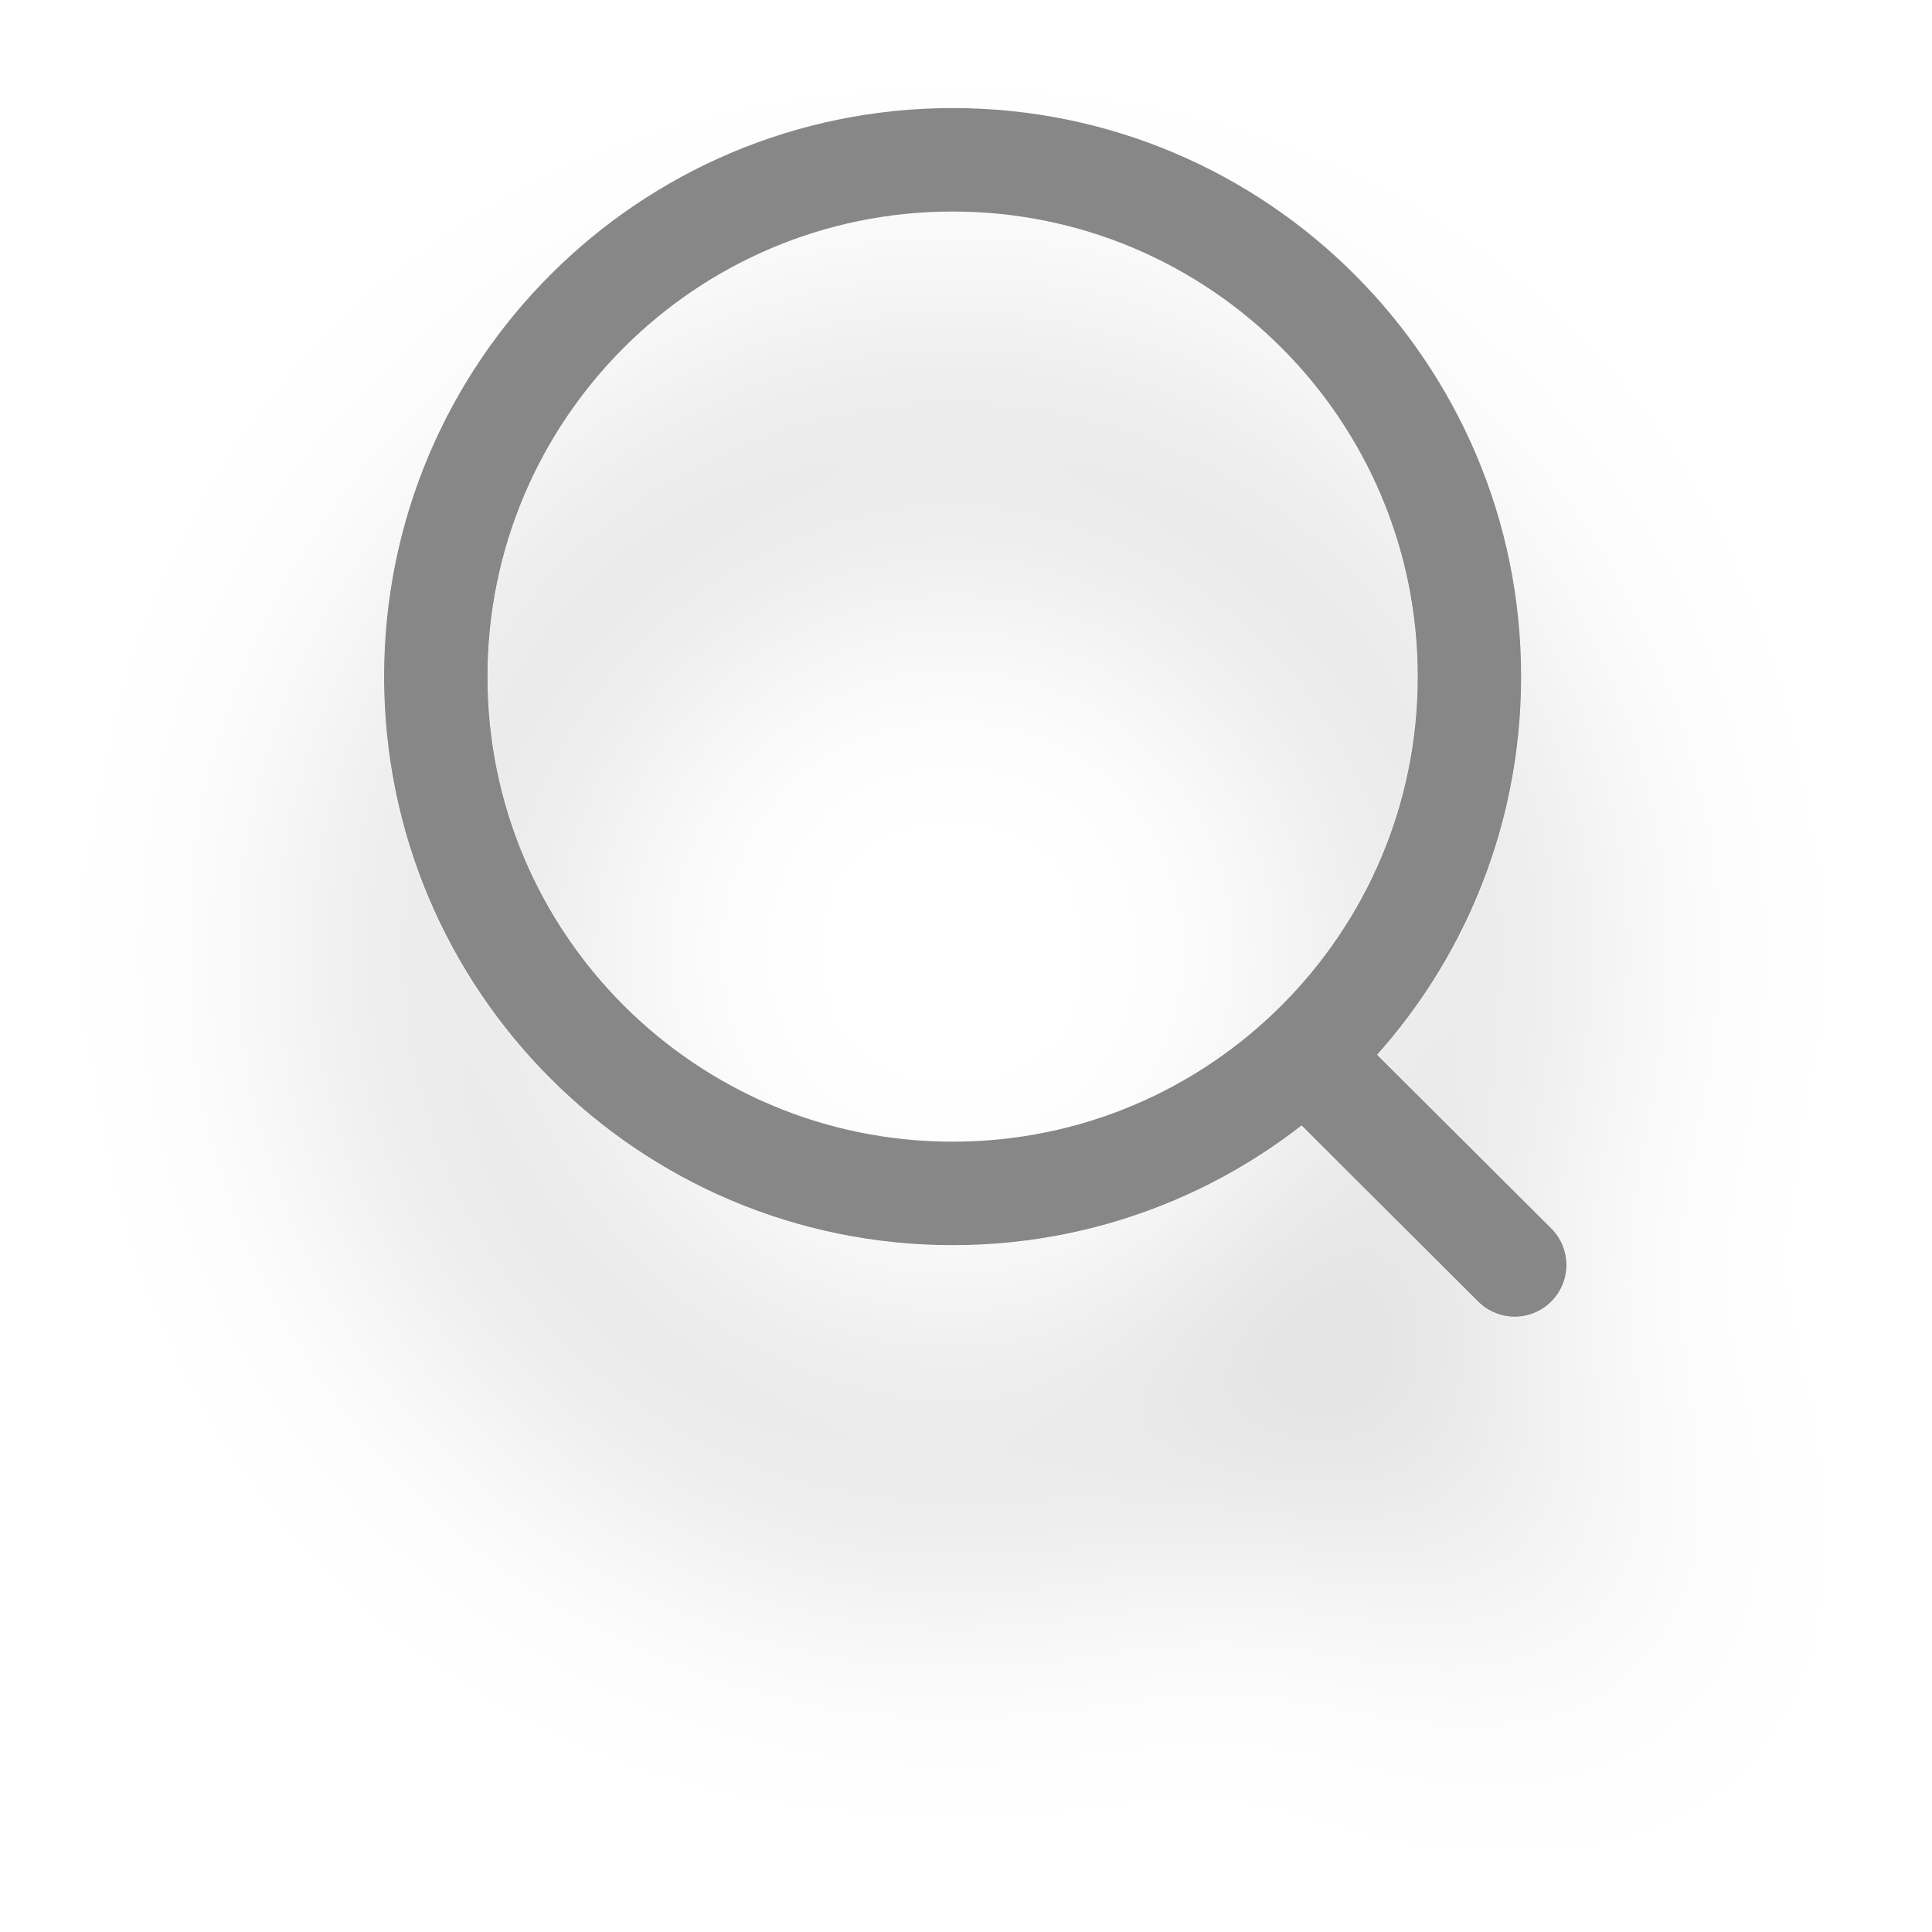
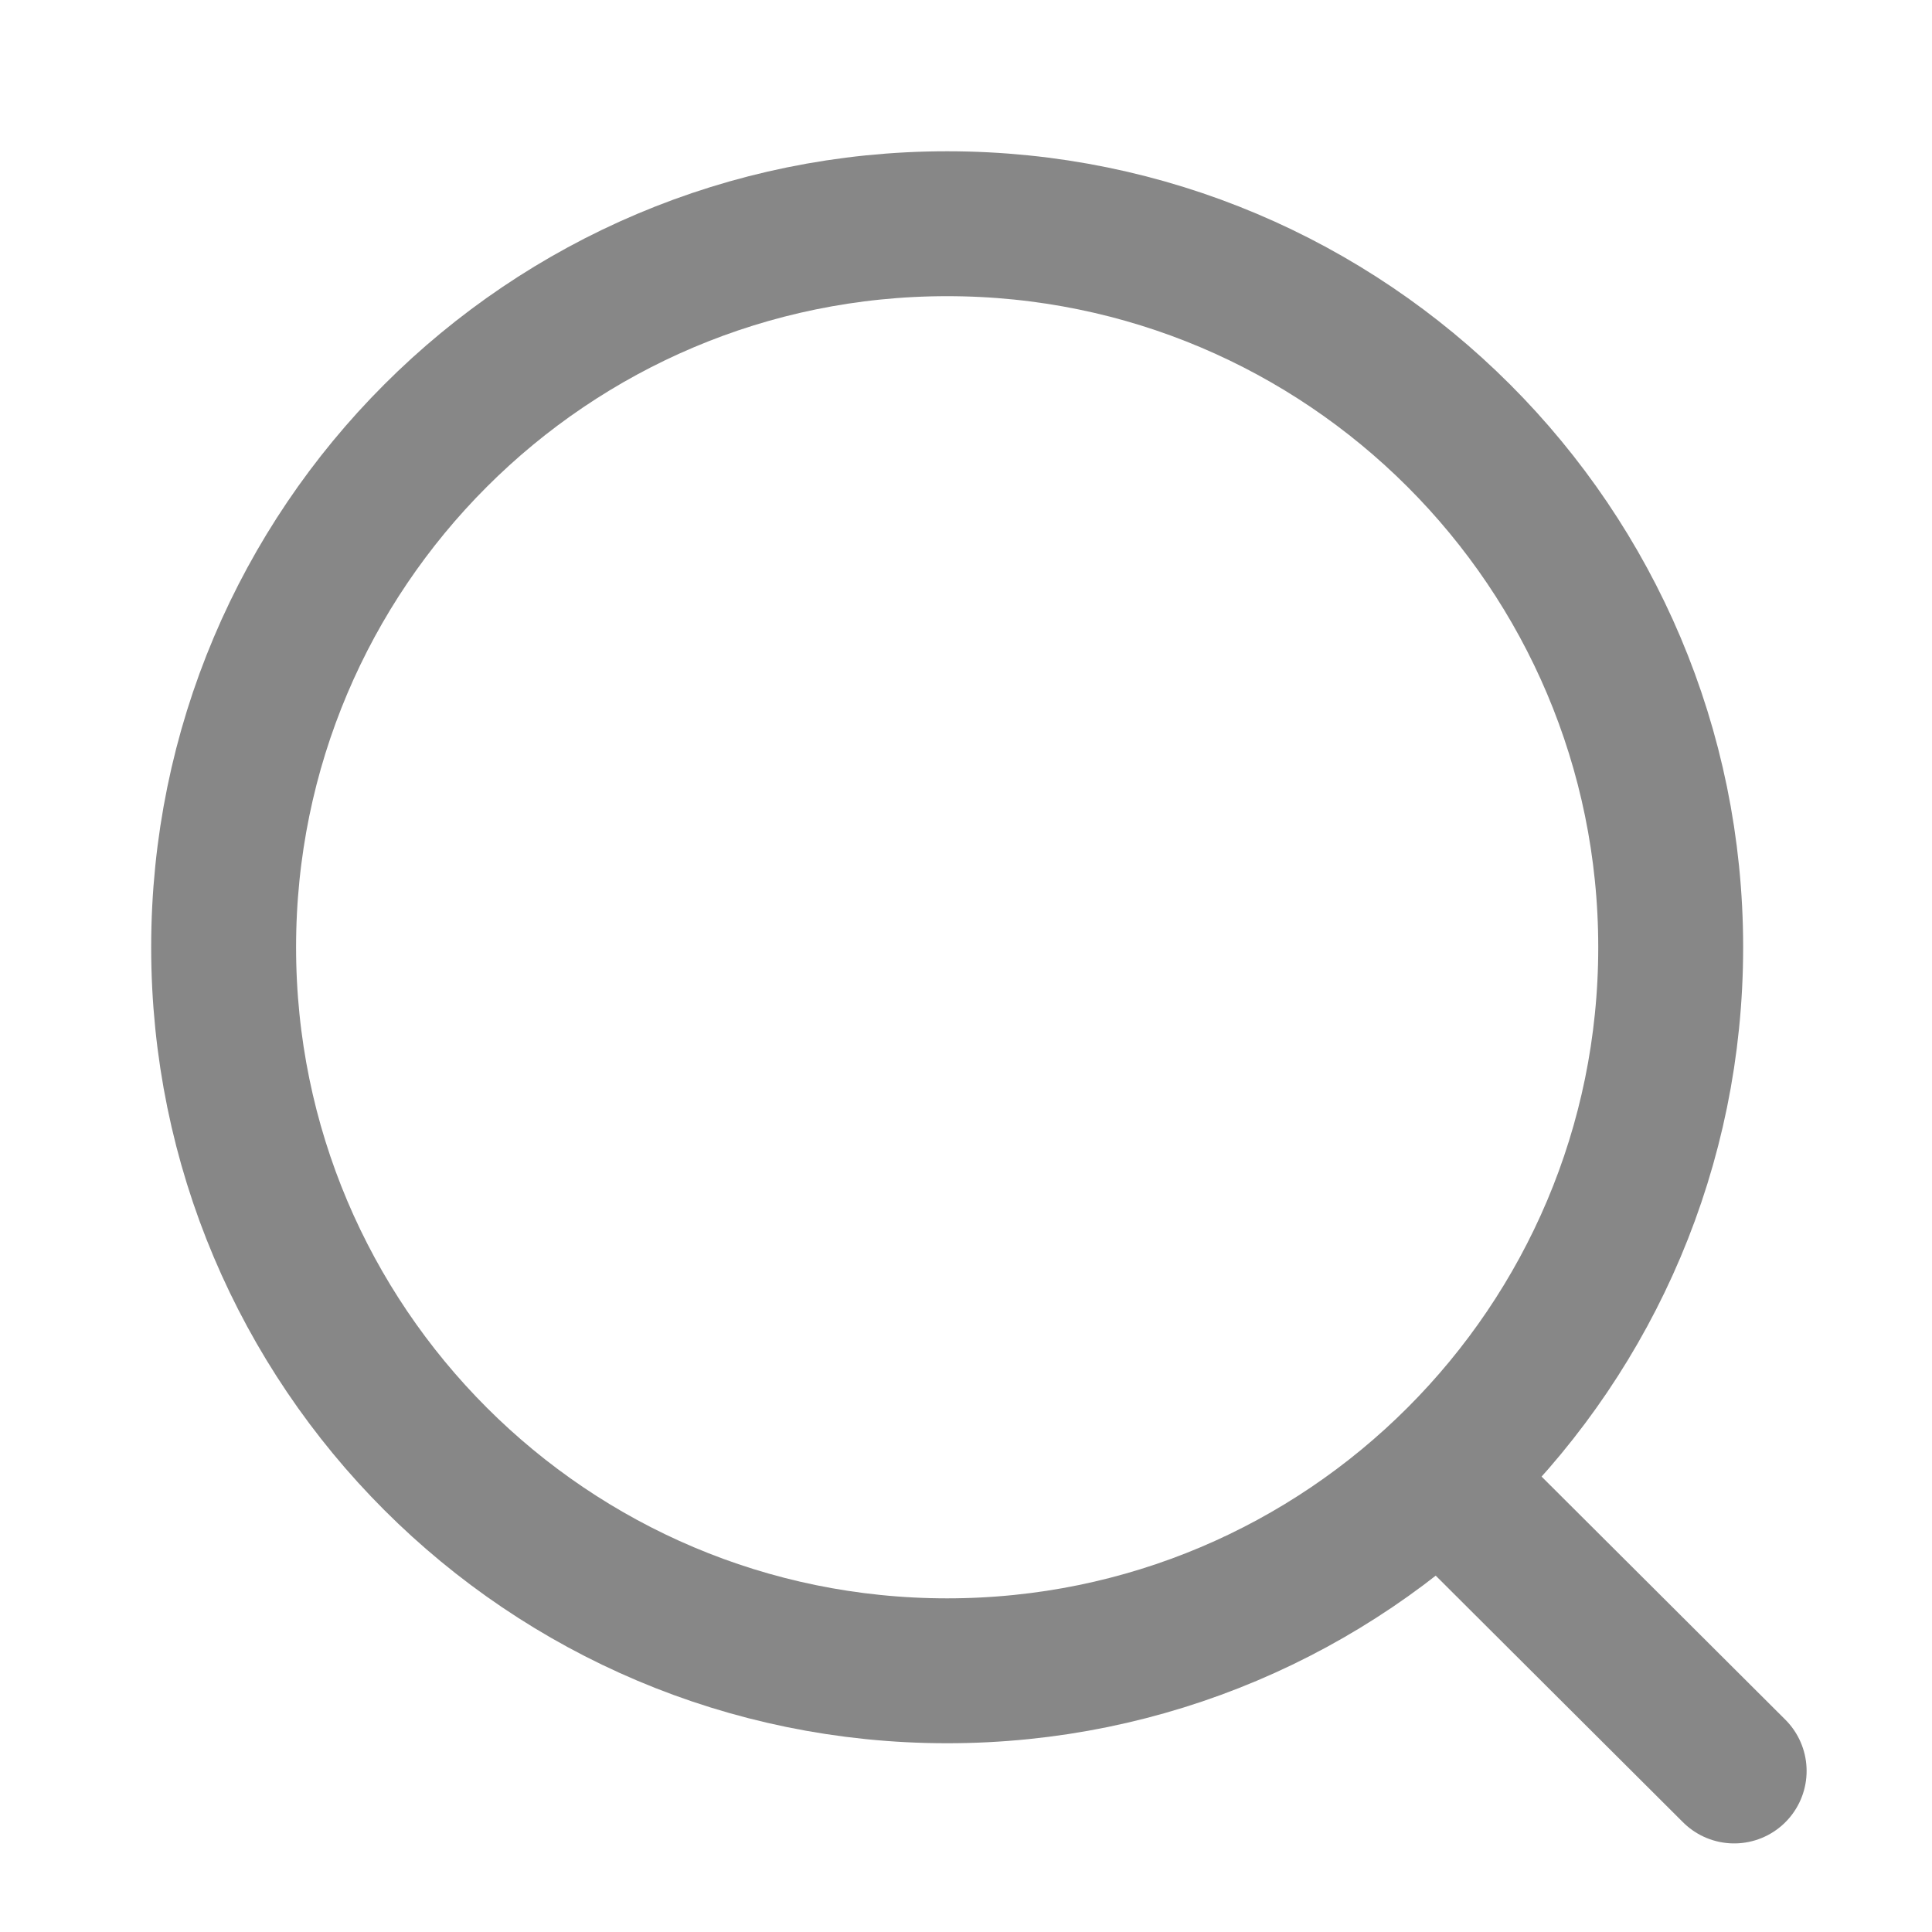
- <svg xmlns="http://www.w3.org/2000/svg" width="28" height="28" viewBox="0 0 28 28" fill="none">
-   <g filter="url(#filter0_d_1_2179)">
-     <circle cx="13.806" cy="9.806" r="7.49" stroke="#878787" stroke-width="1.5" stroke-linecap="round" stroke-linejoin="round" />
-     <path d="M19.015 15.404L21.952 18.333" stroke="#878787" stroke-width="1.5" stroke-linecap="round" stroke-linejoin="round" />
-   </g>
-   <defs>
-     <filter id="filter0_d_1_2179" x="0" y="0" width="28" height="28" filterUnits="userSpaceOnUse" color-interpolation-filters="sRGB">
-       <feFlood flood-opacity="0" result="BackgroundImageFix" />
-       <feColorMatrix in="SourceAlpha" type="matrix" values="0 0 0 0 0 0 0 0 0 0 0 0 0 0 0 0 0 0 127 0" result="hardAlpha" />
-       <feOffset dy="4" />
-       <feGaussianBlur stdDeviation="2" />
-       <feComposite in2="hardAlpha" operator="out" />
-       <feColorMatrix type="matrix" values="0 0 0 0 0 0 0 0 0 0 0 0 0 0 0 0 0 0 0.25 0" />
-       <feBlend mode="normal" in2="BackgroundImageFix" result="effect1_dropShadow_1_2179" />
-       <feBlend mode="normal" in="SourceGraphic" in2="effect1_dropShadow_1_2179" result="shape" />
-     </filter>
-   </defs>
+ <svg xmlns="http://www.w3.org/2000/svg" width="20" height="20" viewBox="0 0 20 20" fill="none">
+   <circle cx="9.805" cy="9.806" r="7.49" stroke="#878787" stroke-width="1.5" stroke-linecap="round" stroke-linejoin="round" />
+   <path d="M15.015 15.404L17.952 18.333" stroke="#878787" stroke-width="1.5" stroke-linecap="round" stroke-linejoin="round" />
</svg>
